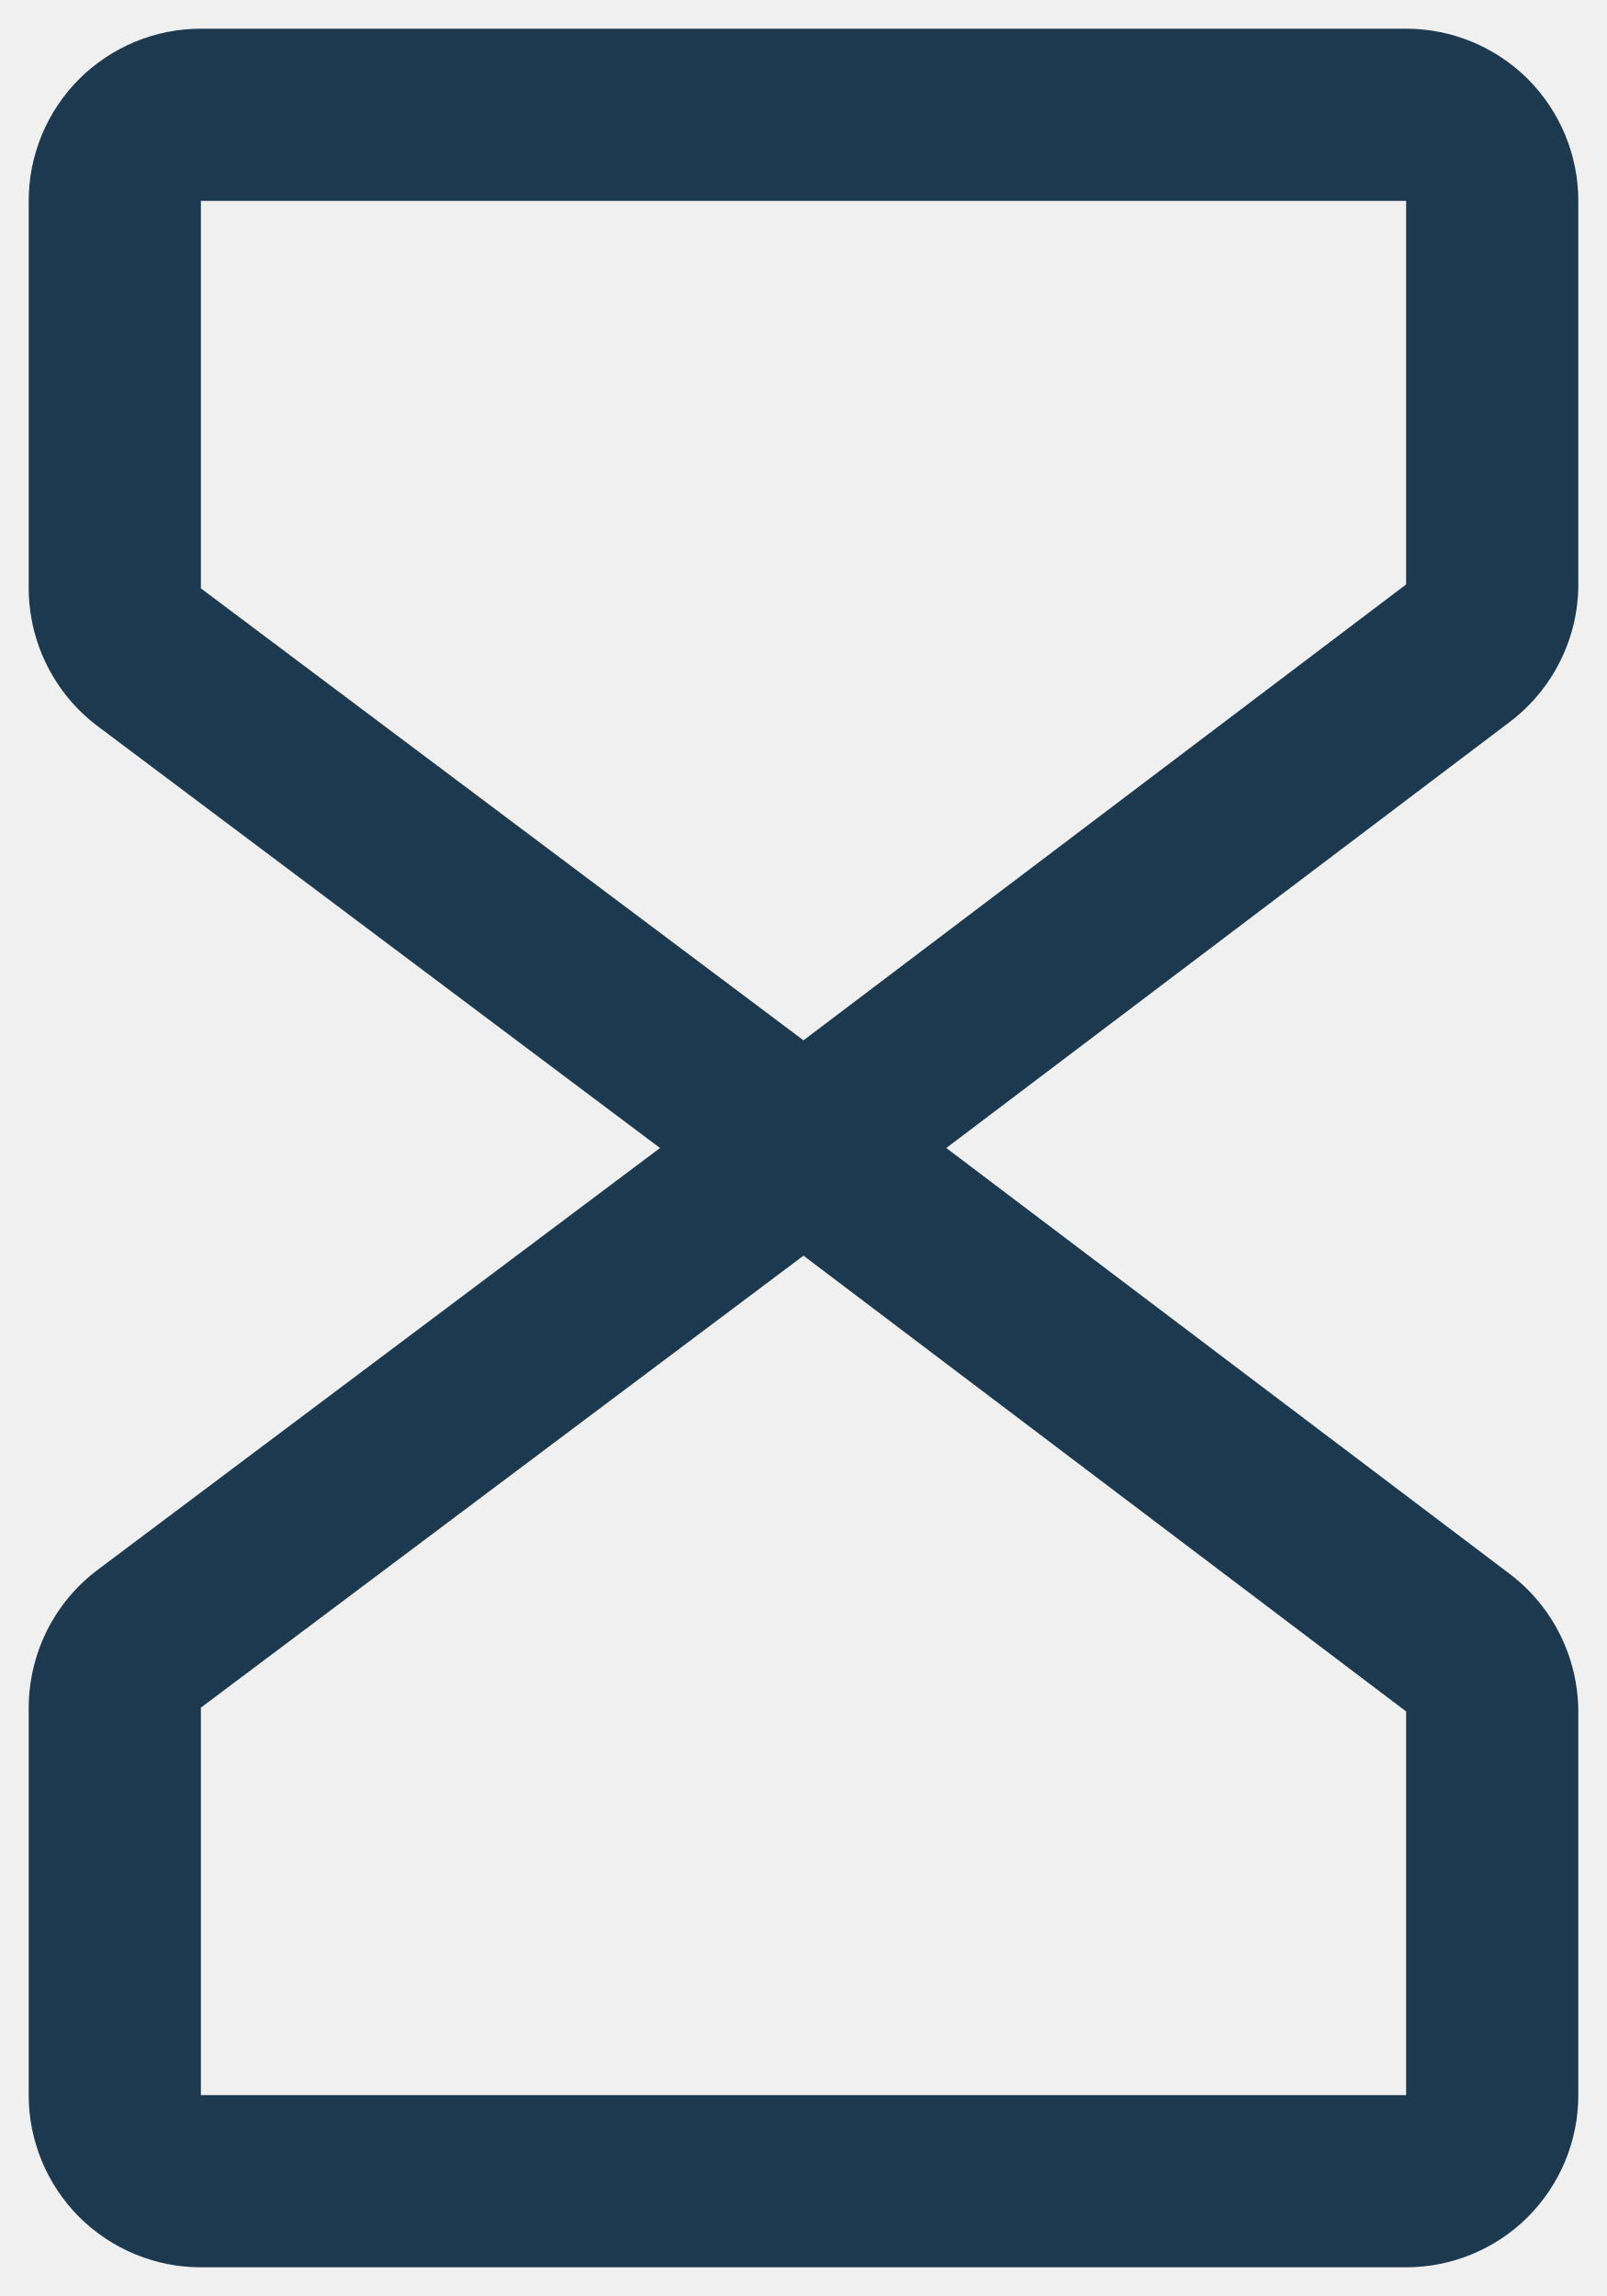
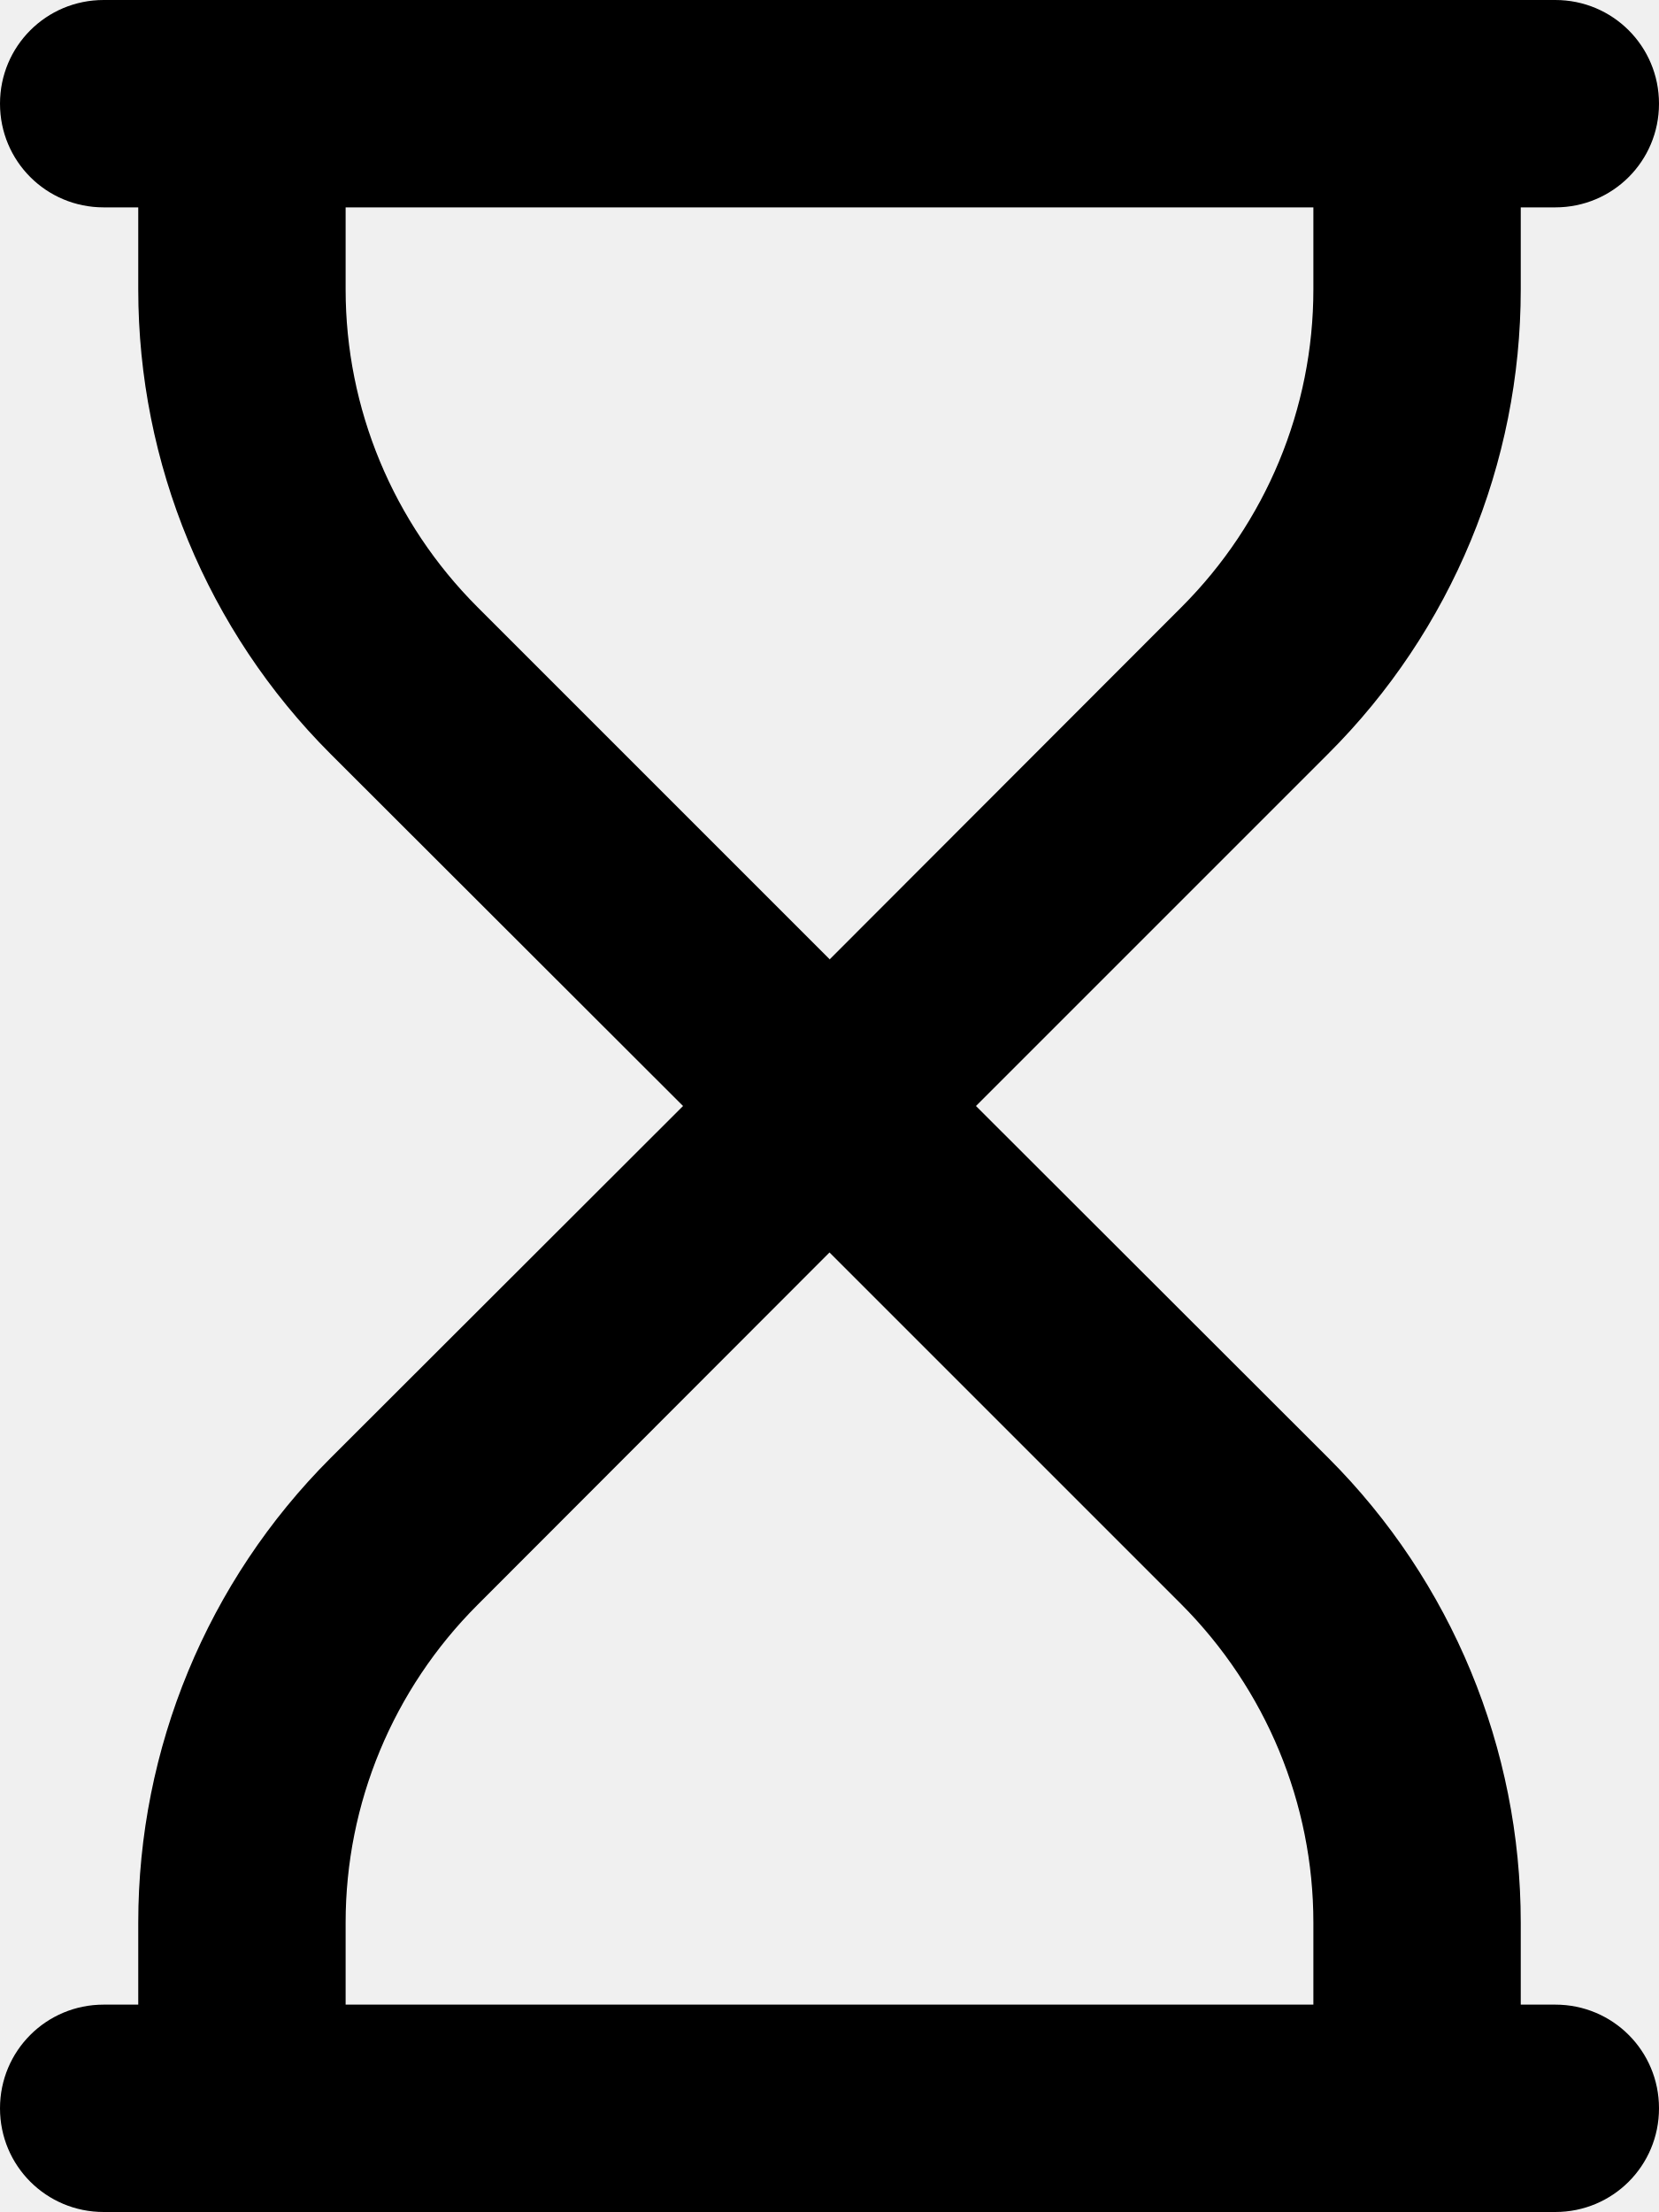
- <svg xmlns="http://www.w3.org/2000/svg" width="14" height="20" viewBox="0 0 14 20" fill="none">
-   <g clip-path="url(#clip0_2182_14155)">
-     <path d="M13.75 5.091V1.75C13.75 1.352 13.592 0.971 13.311 0.689C13.029 0.408 12.648 0.25 12.25 0.25H1.75C1.352 0.25 0.971 0.408 0.689 0.689C0.408 0.971 0.25 1.352 0.25 1.75V5.125C0.251 5.358 0.305 5.587 0.409 5.795C0.513 6.004 0.664 6.185 0.85 6.325L5.75 10L0.85 13.675C0.664 13.815 0.513 13.996 0.409 14.204C0.305 14.413 0.251 14.642 0.25 14.875V18.25C0.25 18.648 0.408 19.029 0.689 19.311C0.971 19.592 1.352 19.75 1.75 19.75H12.25C12.648 19.75 13.029 19.592 13.311 19.311C13.592 19.029 13.75 18.648 13.75 18.25V14.909C13.749 14.677 13.695 14.448 13.592 14.241C13.489 14.033 13.339 13.852 13.155 13.712L8.244 10L13.155 6.287C13.339 6.147 13.489 5.967 13.592 5.759C13.696 5.552 13.75 5.323 13.75 5.091ZM12.25 18.25H1.75V14.875L7 10.938L12.25 14.908V18.25ZM12.25 5.091L7 9.062L1.75 5.125V1.75H12.25V5.091Z" fill="#1D394F" />
-   </g>
-   <defs>
-     <clipPath id="clip0_2182_14155">
-       <rect width="14" height="20" fill="white" />
-     </clipPath>
-   </defs>
+ <svg xmlns="http://www.w3.org/2000/svg" viewBox="0 0 384 512">
+   <path d="M24 0C10.7 0 0 10.7 0 24S10.7 48 24 48h8V67c0 40.3 16 79 44.5 107.5L158.1 256 76.5 337.5C48 366 32 404.7 32 445v19H24c-13.3 0-24 10.7-24 24s10.7 24 24 24H360c13.3 0 24-10.7 24-24s-10.7-24-24-24h-8V445c0-40.3-16-79-44.5-107.5L225.9 256l81.5-81.5C336 146 352 107.3 352 67V48h8c13.3 0 24-10.7 24-24s-10.7-24-24-24H24zM192 289.9l81.5 81.5C293 391 304 417.4 304 445v19H80V445c0-27.6 11-54 30.5-73.5L192 289.9zm0-67.9l-81.5-81.5C91 121 80 94.6 80 67V48H304V67c0 27.6-11 54-30.5 73.5L192 222.1z" />
</svg>
